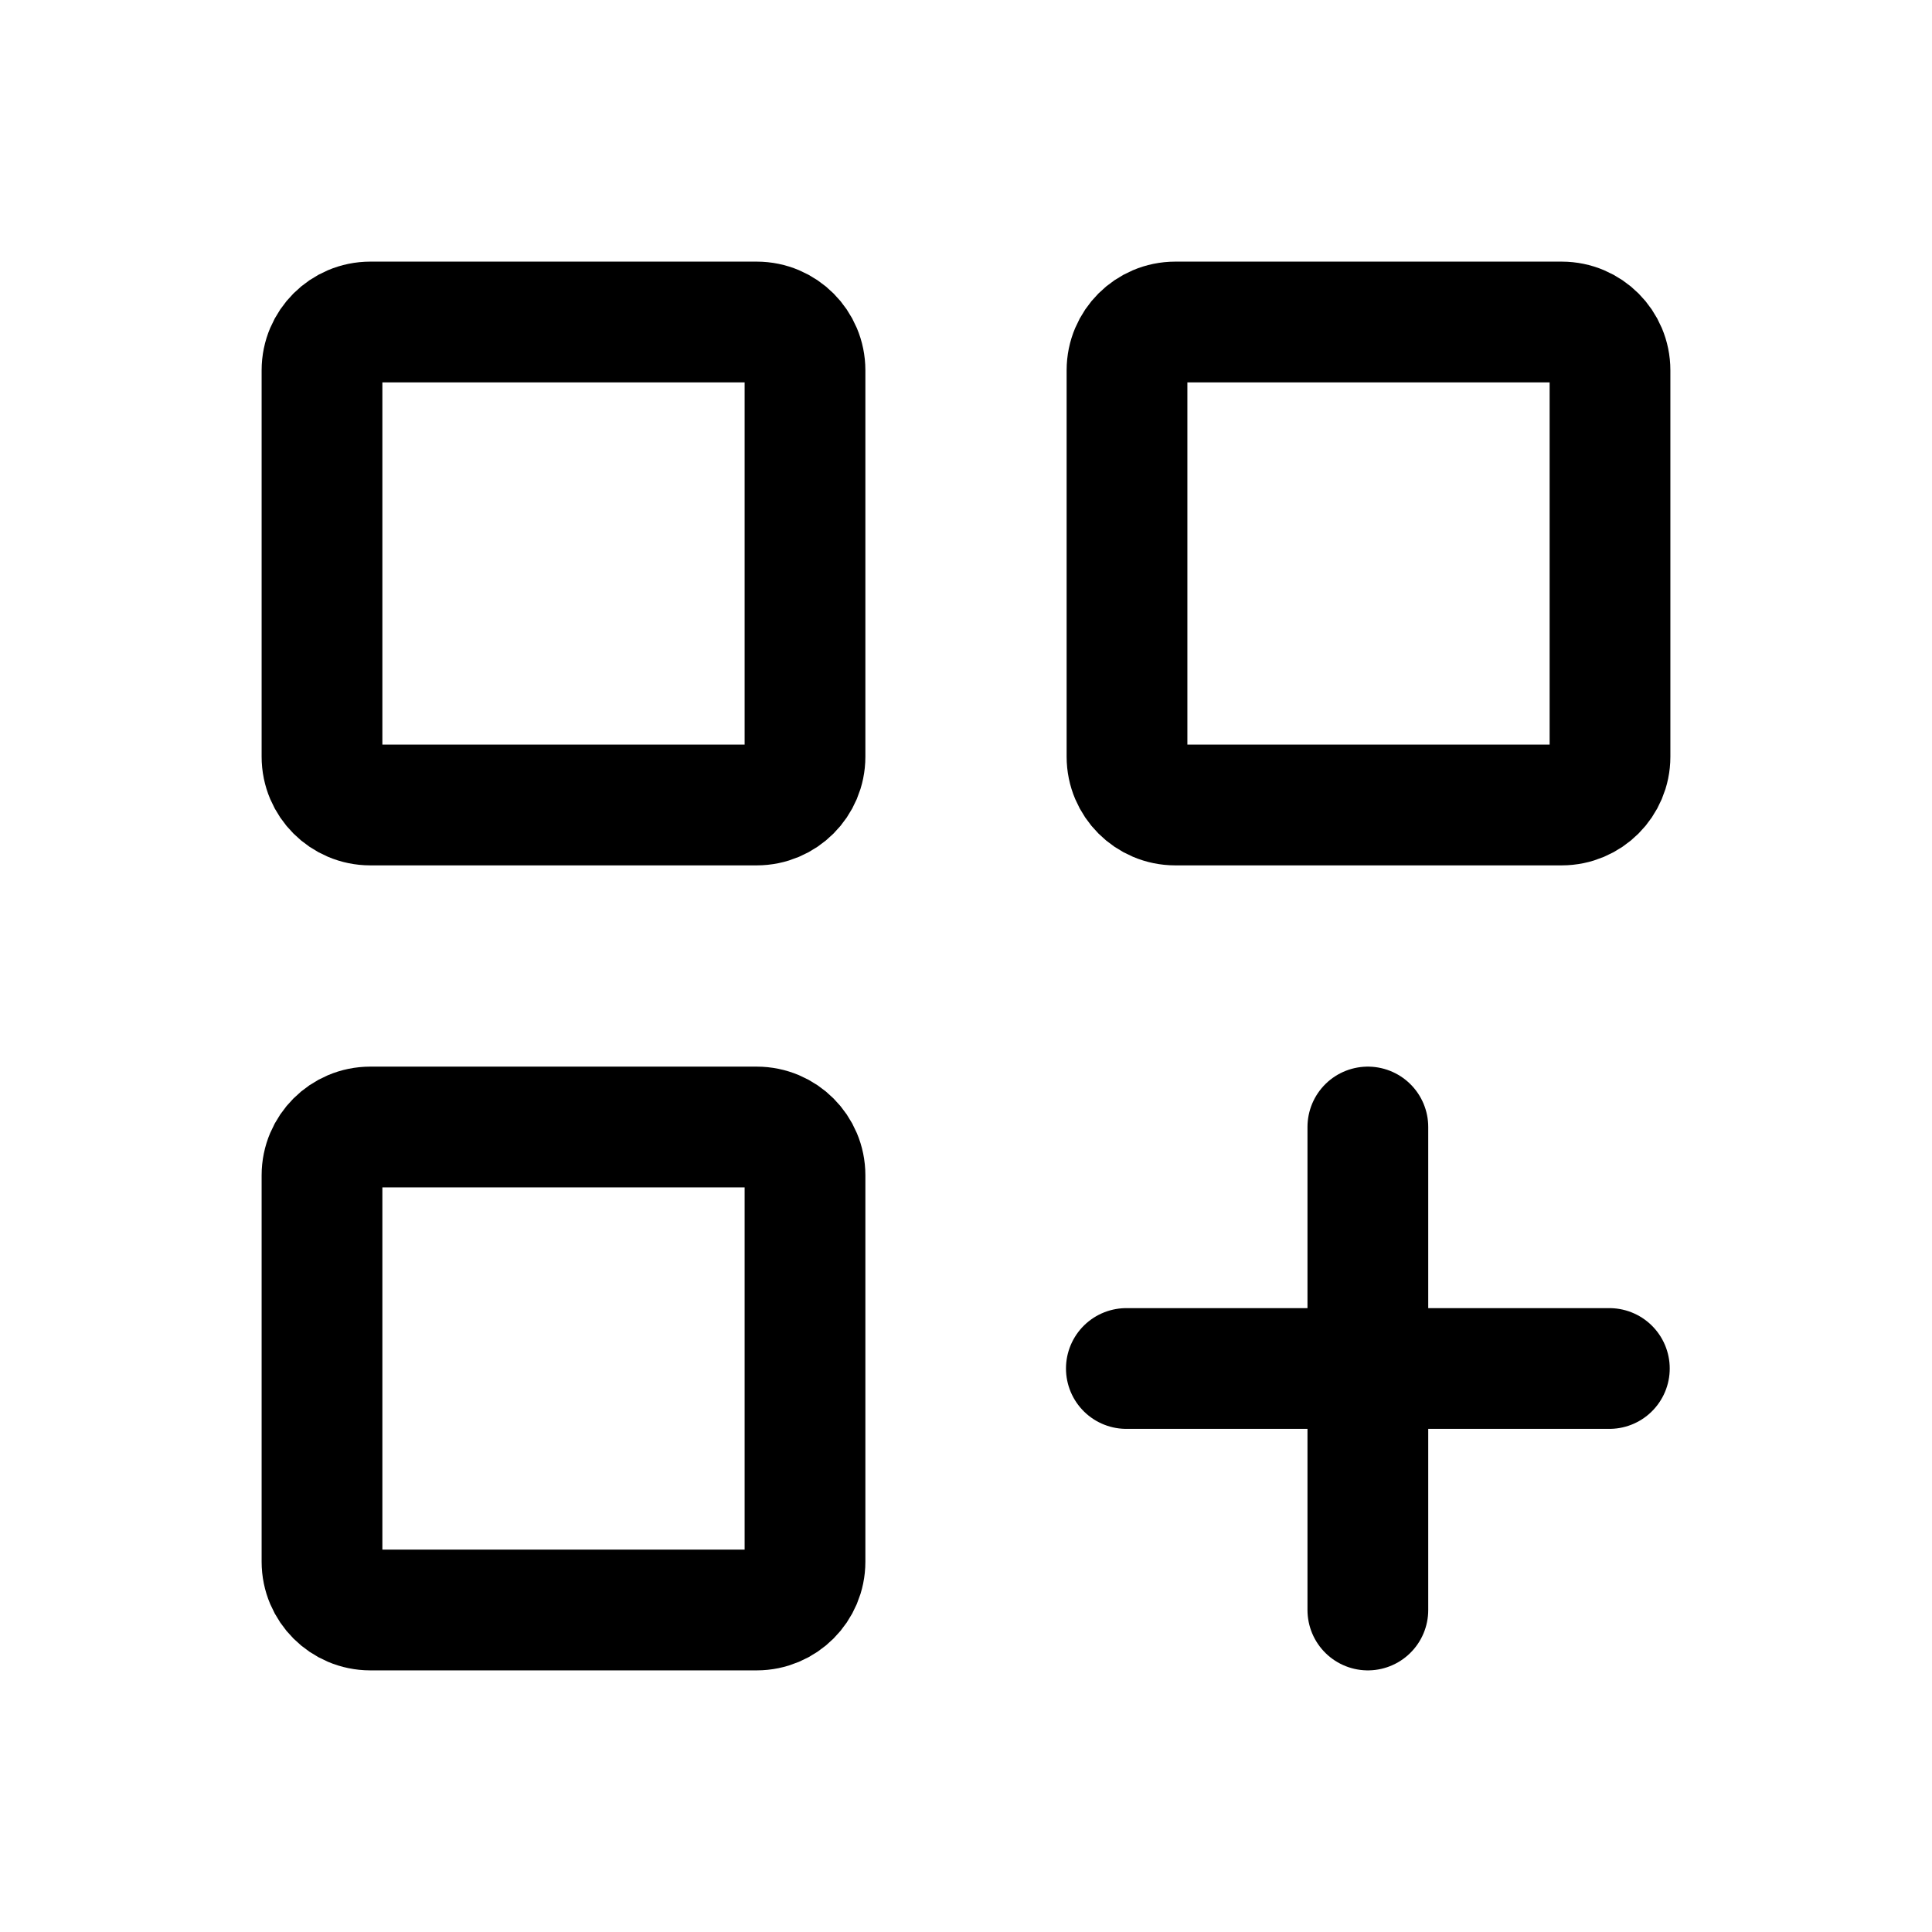
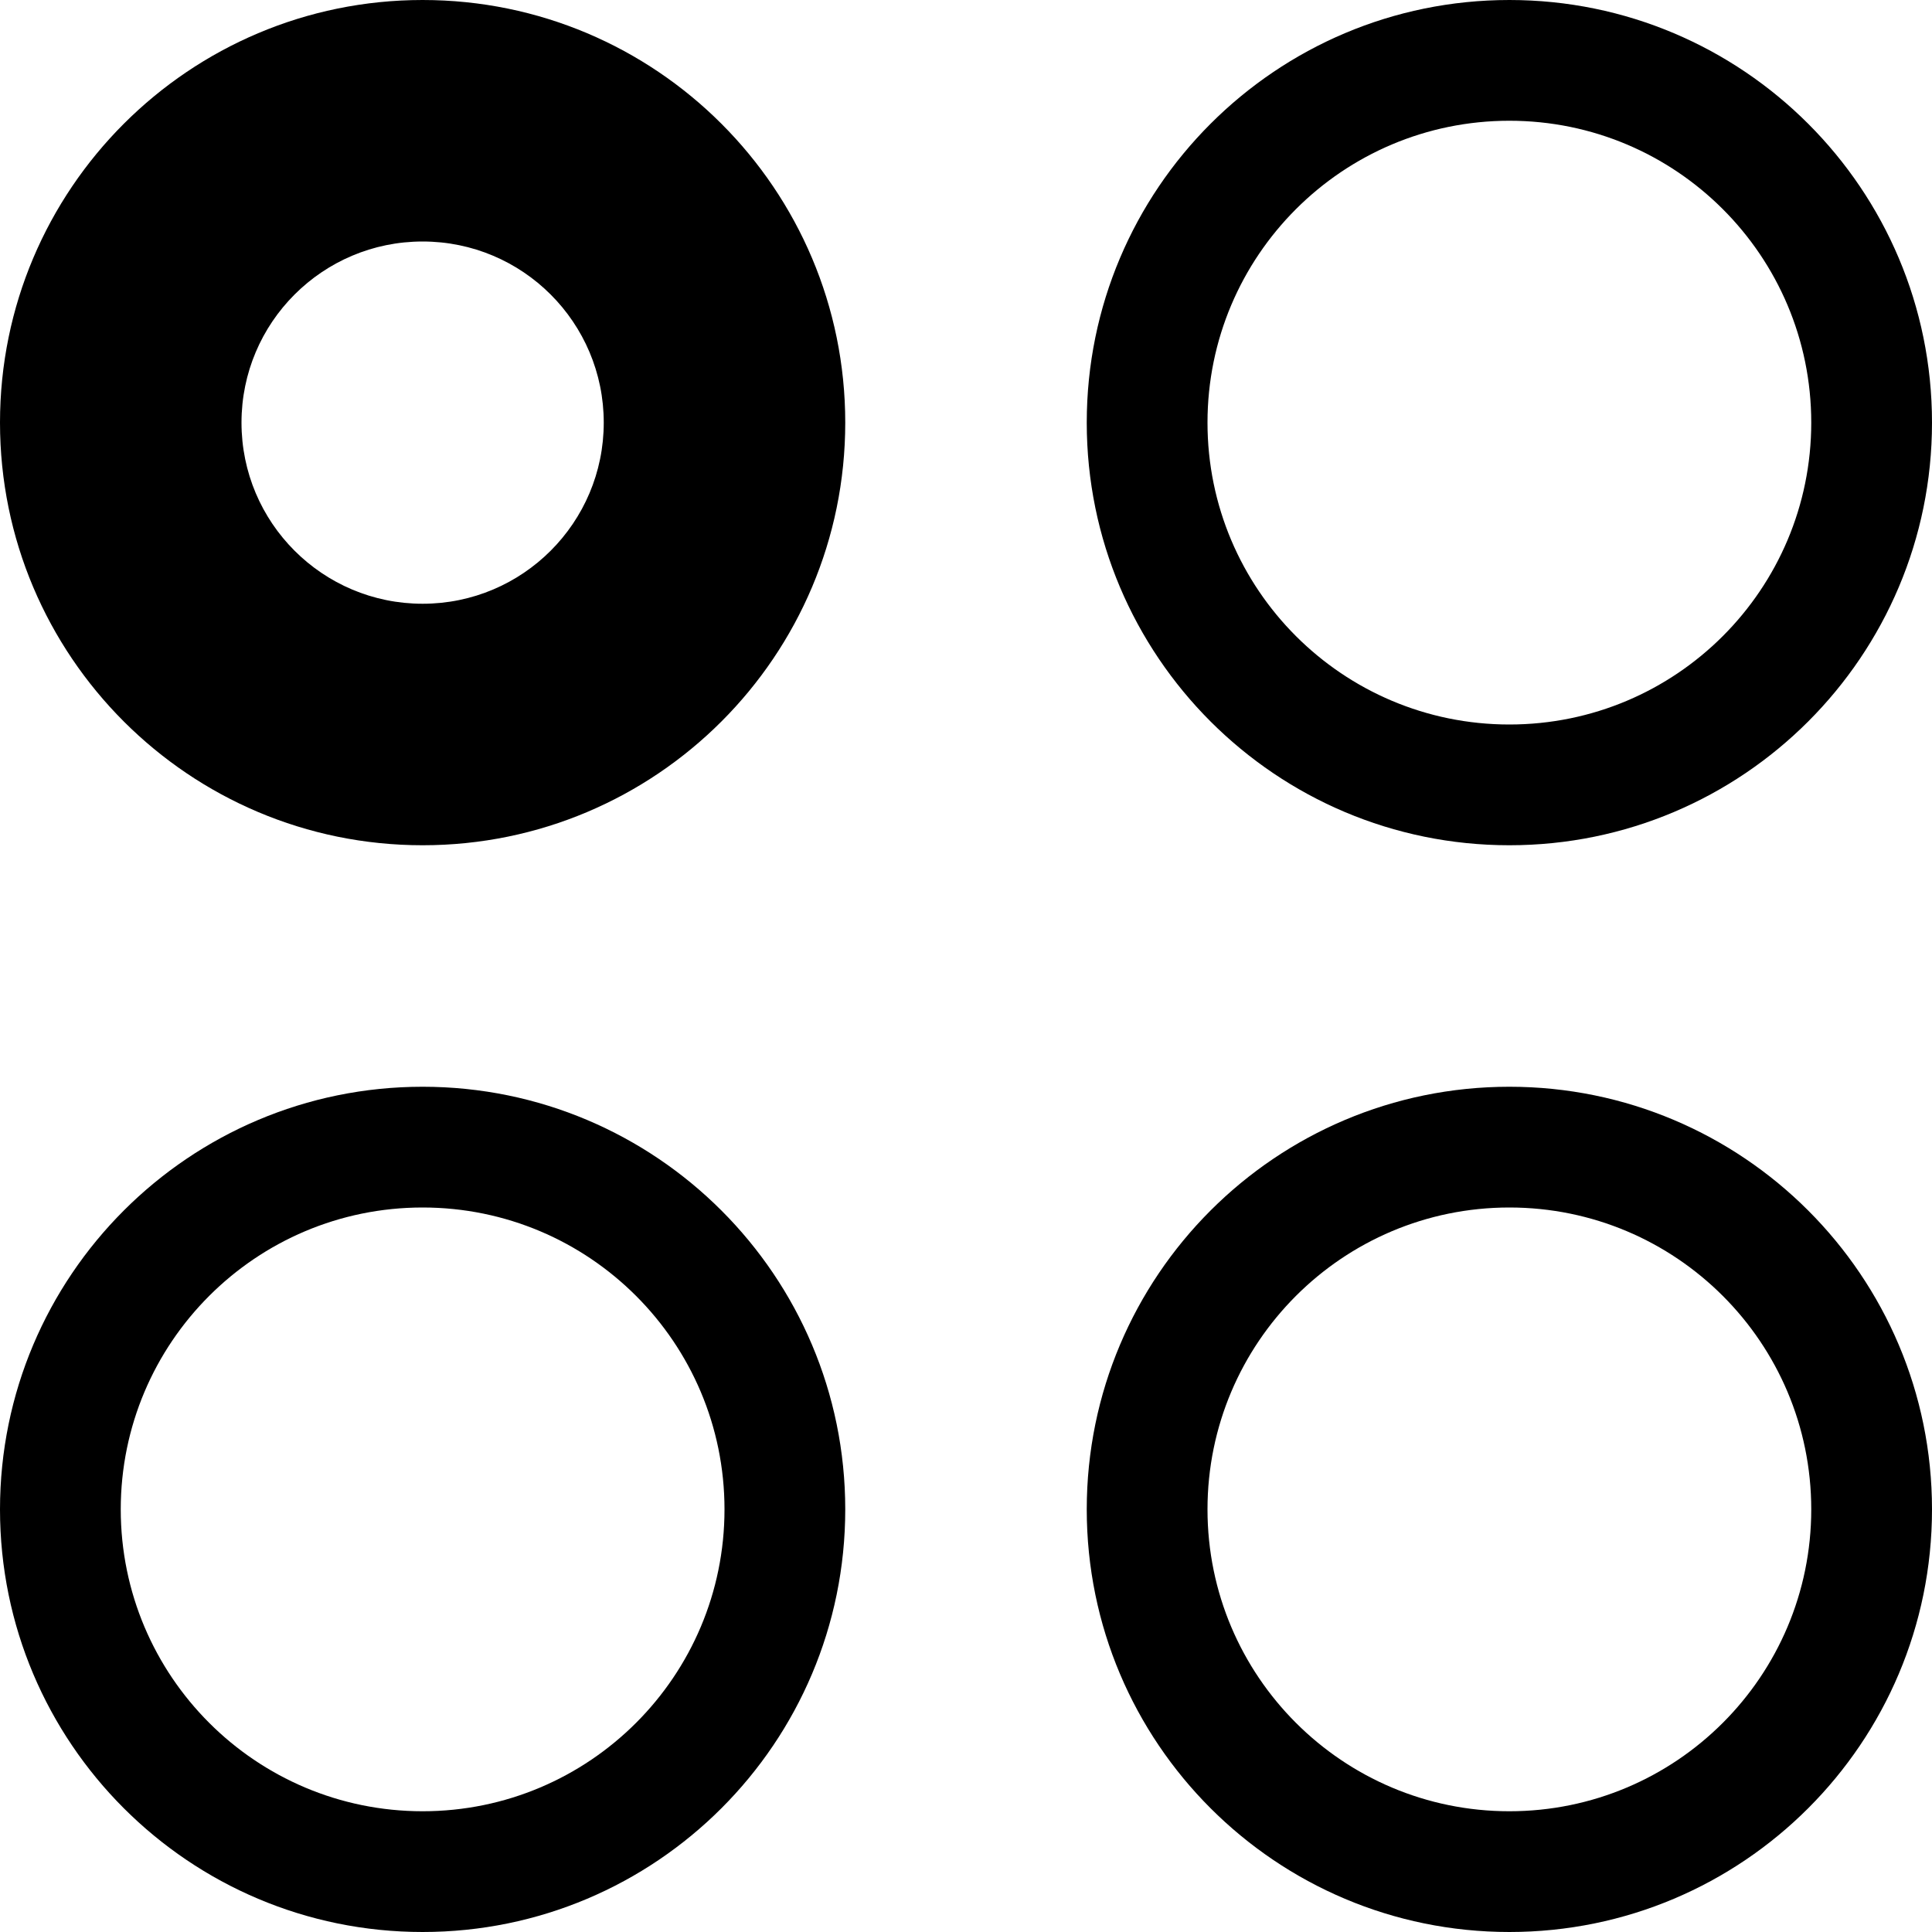
- <svg xmlns="http://www.w3.org/2000/svg" width="24px" height="24px" viewBox="0 0 24 24" fill="none">
-   <path d="M13.992 17H16.992M19.992 17H16.992M16.992 17V14M16.992 17V20" stroke="currentColor" stroke-width="1.5" stroke-linecap="round" stroke-linejoin="round" />
-   <path d="M4 9.4V4.6C4 4.269 4.269 4 4.6 4H9.4C9.731 4 10 4.269 10 4.6V9.4C10 9.731 9.731 10 9.4 10H4.6C4.269 10 4 9.731 4 9.4Z" stroke="currentColor" stroke-width="1.5" />
-   <path d="M4 19.4V14.6C4 14.269 4.269 14 4.6 14H9.4C9.731 14 10 14.269 10 14.6V19.4C10 19.731 9.731 20 9.4 20H4.6C4.269 20 4 19.731 4 19.4Z" stroke="currentColor" stroke-width="1.5" />
-   <path d="M14 9.4V4.6C14 4.269 14.269 4 14.6 4H19.4C19.731 4 20 4.269 20 4.6V9.4C20 9.731 19.731 10 19.4 10H14.6C14.269 10 14 9.731 14 9.4Z" stroke="currentColor" stroke-width="1.5" />
+ <svg xmlns="http://www.w3.org/2000/svg" width="16px" height="16px" viewBox="0 0 16 16" fill="currentColor" class="bi bi-ui-radios-grid">
+   <path d="M3.5 15a2.5 2.5 0 1 0 0-5 2.5 2.5 0 0 0 0 5zm9-9a2.5 2.5 0 1 0 0-5 2.5 2.5 0 0 0 0 5zm0 9a2.5 2.5 0 1 1 0-5 2.5 2.5 0 0 1 0 5zM16 3.5a3.5 3.5 0 1 1-7 0 3.5 3.5 0 0 1 7 0zm-9 9a3.5 3.5 0 1 1-7 0 3.5 3.5 0 0 1 7 0zm5.5 3.5a3.5 3.5 0 1 0 0-7 3.5 3.5 0 0 0 0 7zm-9-11a1.5 1.5 0 1 1 0-3 1.5 1.5 0 0 1 0 3zm0 2a3.5 3.5 0 1 0 0-7 3.5 3.5 0 0 0 0 7z" />
</svg>
